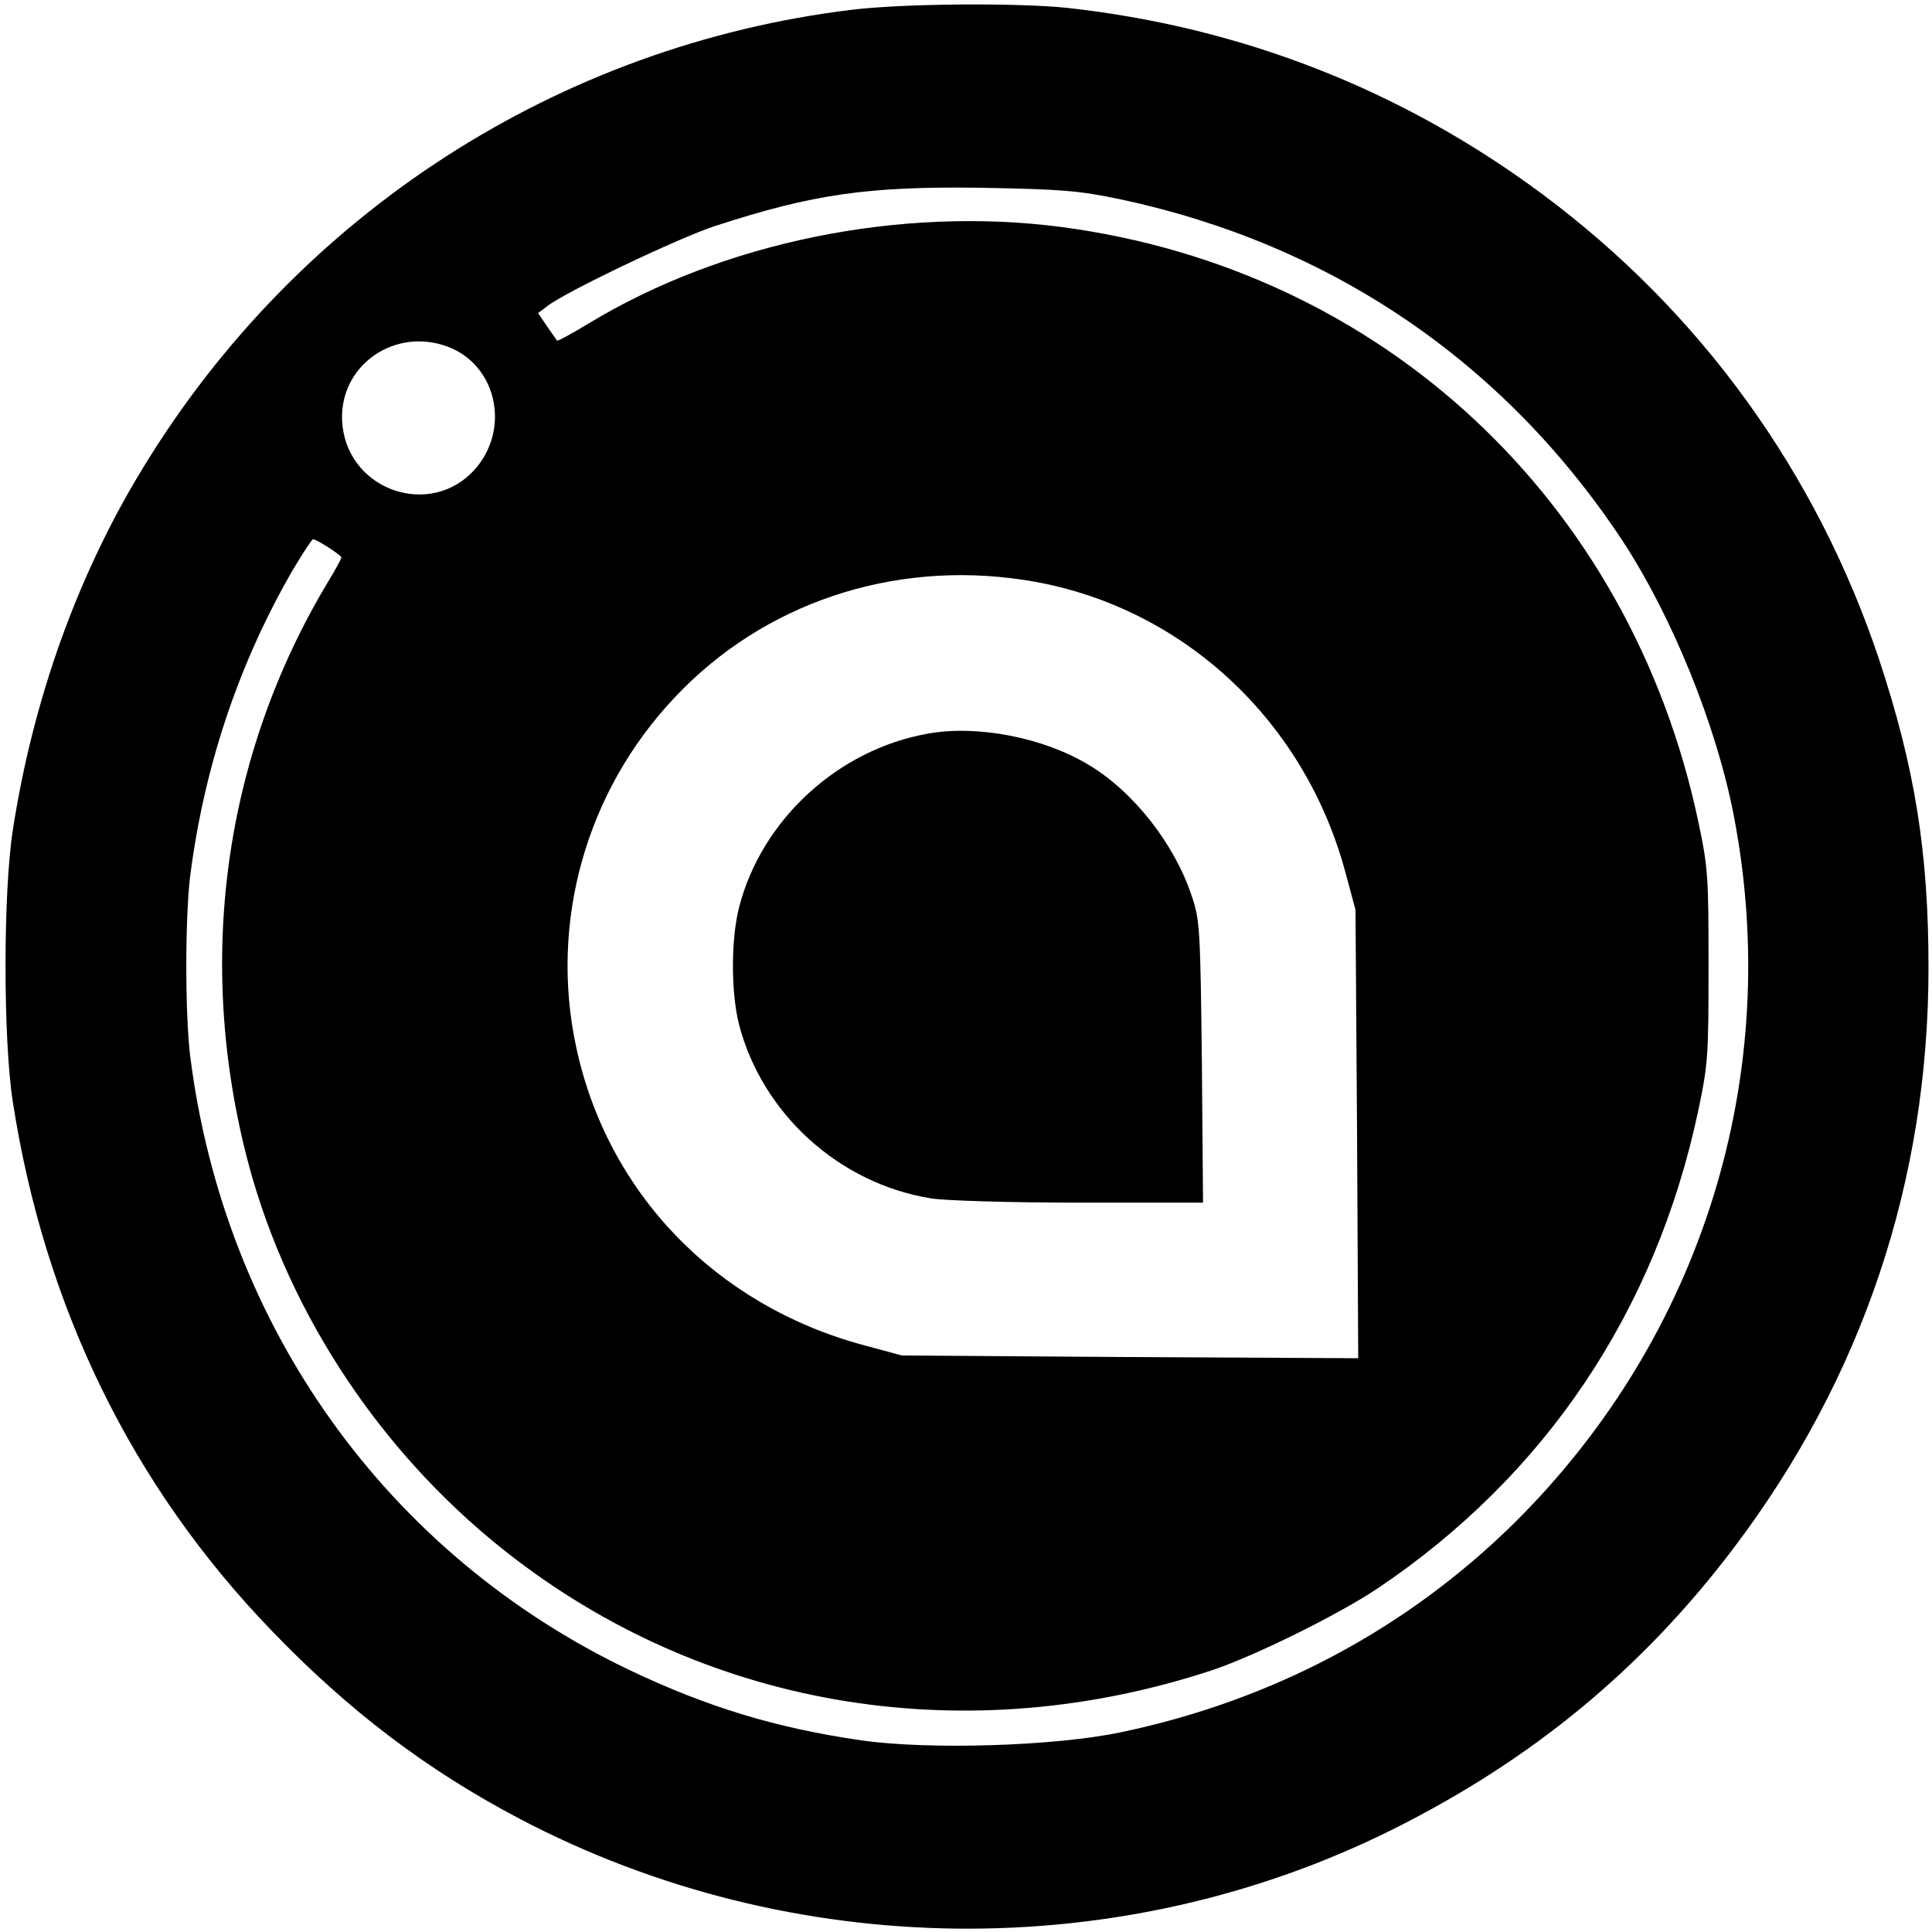
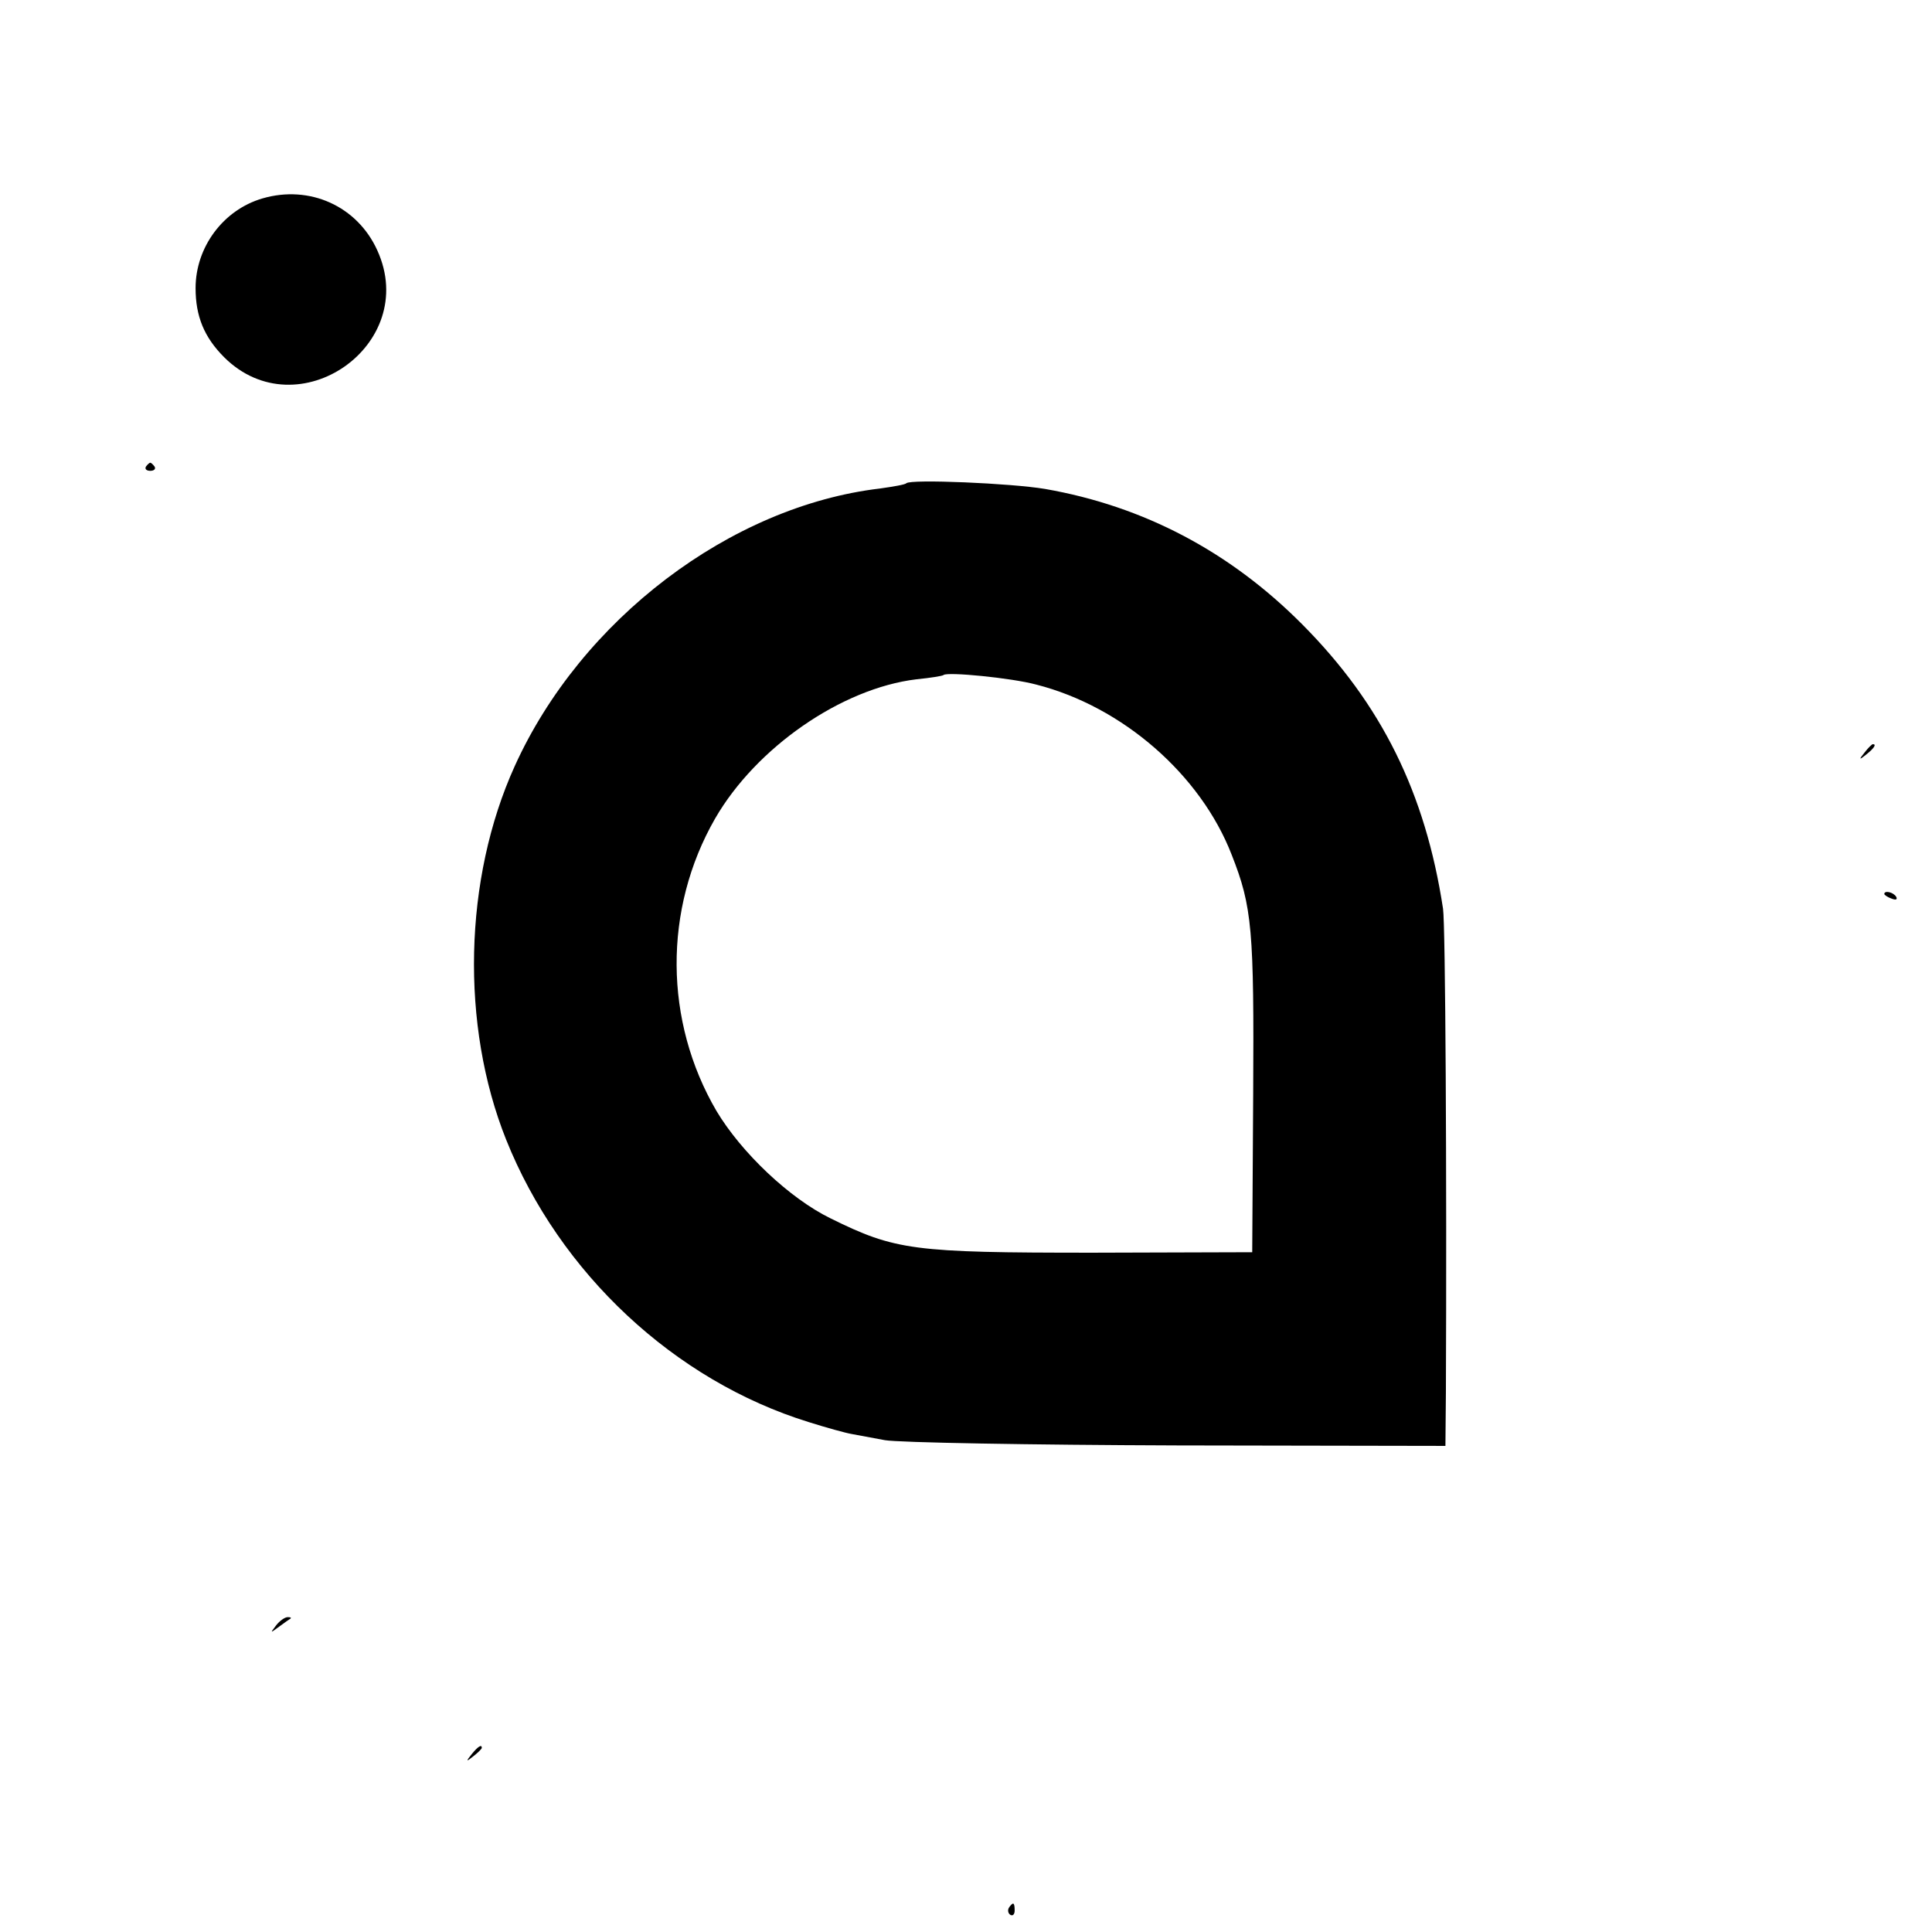
- <svg xmlns="http://www.w3.org/2000/svg" version="1.0" width="498pt" height="498pt" viewBox="0 0 498 498" preserveAspectRatio="xMidYMid meet">
-   <g transform="translate(0,498) scale(0.1,-0.1)" fill="#000000" stroke="none">
-     <path d="M2197 4955 c-758 -92 -1430 -526 -1829 -1182 -168 -275 -283 -596 -335 -933 -25 -161 -25 -539 0 -700 82 -529 307 -990 667 -1363 199 -207 401 -360 641 -486 700 -367 1547 -377 2250 -26 358 179 642 413 878 725 332 439 502 946 502 1496 0 297 -35 515 -127 793 -161 483 -461 898 -869 1201 -362 269 -777 431 -1227 480 -129 13 -417 11 -551 -5z m692 -489 c543 -116 989 -419 1294 -881 127 -194 241 -474 286 -707 129 -668 -81 -1344 -566 -1824 -277 -273 -622 -457 -1013 -539 -170 -36 -496 -46 -670 -21 -221 32 -397 86 -597 181 -626 299 -1046 887 -1133 1585 -13 109 -13 351 0 460 36 284 126 552 266 793 25 42 48 77 51 77 9 0 73 -41 73 -47 0 -3 -15 -31 -34 -62 -270 -449 -343 -980 -206 -1499 106 -398 355 -767 689 -1021 510 -389 1169 -493 1796 -286 110 37 323 142 425 210 432 290 717 713 827 1230 26 122 27 145 27 375 0 230 -1 253 -27 375 -176 826 -815 1421 -1642 1530 -415 54 -872 -39 -1218 -249 -43 -26 -80 -46 -81 -44 -1 1 -13 18 -26 37 l-23 34 24 18 c45 36 343 178 434 207 252 82 392 102 685 98 207 -4 250 -7 359 -30z m-1722 -385 c117 -54 146 -212 56 -312 -112 -124 -320 -56 -340 112 -18 155 139 265 284 200z m1473 -596 c396 -60 719 -353 827 -750 l27 -100 4 -578 3 -578 -588 3 -588 4 -100 27 c-381 103 -660 393 -740 769 -69 322 26 659 254 900 228 243 562 355 901 303z" />
-     <path d="M2392 3089 c-232 -41 -429 -222 -487 -448 -21 -83 -21 -219 0 -302 60 -230 258 -410 495 -448 36 -6 208 -11 383 -11 l318 0 -3 363 c-4 340 -5 366 -26 427 -44 134 -150 269 -265 338 -117 71 -288 104 -415 81z" />
+ <svg xmlns="http://www.w3.org/2000/svg" version="1.0" width="405pt" height="405pt" viewBox="0 0 405 405" preserveAspectRatio="xMidYMid meet">
+   <g transform="translate(0,405) scale(0.1,-0.1)" fill="#000000" stroke="none">
+     <path d="M550 3634 c-82 -24 -140 -102 -140 -188 0 -59 18 -103 60 -145 154 -153 411 26 321 224 -42 93 -142 138 -241 109z" />
+     <path d="M306 3072 c-3 -5 1 -9 9 -9 8 0 12 4 9 9 -3 4 -7 8 -9 8 -2 0 -6 -4 -9 -8z" />
+     <path d="M1900 3037 c-3 -3 -27 -7 -55 -11 -314 -37 -627 -275 -766 -582 -107 -236 -114 -543 -18 -783 112 -280 353 -505 634 -592 38 -12 78 -23 90 -25 11 -2 43 -8 70 -13 28 -5 303 -10 613 -11 l562 -1 1 113 c2 455 -1 980 -6 1013 -37 243 -129 429 -295 596 -152 153 -333 248 -539 284 -71 12 -282 21 -291 12z m272 -422 c181 -46 345 -189 410 -357 43 -109 47 -157 45 -503 l-2 -330 -335 -1 c-377 0 -413 5 -549 72 -86 42 -187 138 -239 225 -110 188 -112 423 -3 613 86 149 265 273 422 292 30 3 55 7 57 9 8 7 142 -6 194 -20z" />
+     <path d="M3909 2473 c-13 -16 -12 -17 4 -4 16 13 21 21 13 21 -2 0 -10 -8 -17 -17z" />
+     <path d="M3950 2176 c0 -2 7 -7 16 -10 8 -3 12 -2 9 4 -6 10 -25 14 -25 6z" />
+     <path d="M579 643 c-13 -17 -13 -17 6 -3 11 8 22 16 24 17 2 2 0 3 -6 3 -6 0 -17 -8 -24 -17z" />
+     <path d="M989 373 c-13 -16 -12 -17 4 -4 9 7 17 15 17 17 0 8 -8 3 -21 -13z" />
+     <path d="M2115 51 c-3 -5 -2 -12 3 -15 5 -3 9 1 9 9 0 17 -3 19 -12 6z" />
  </g>
</svg>
